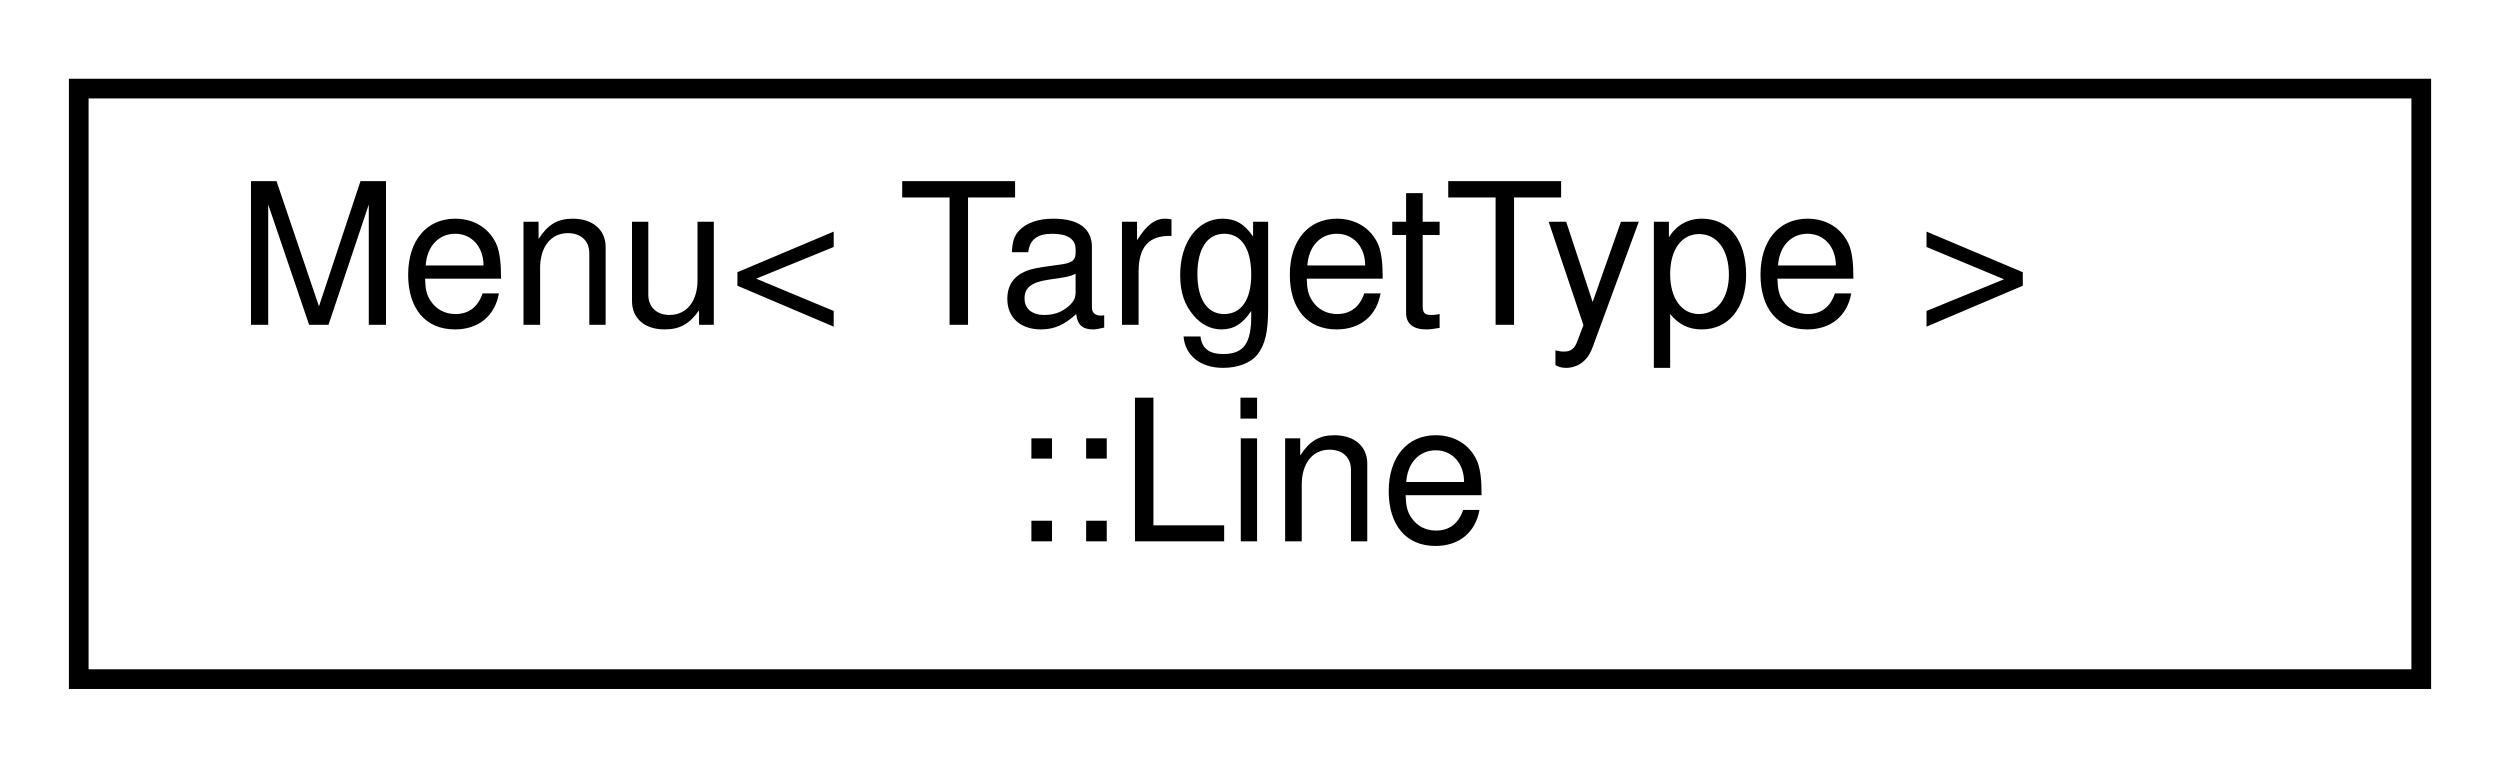
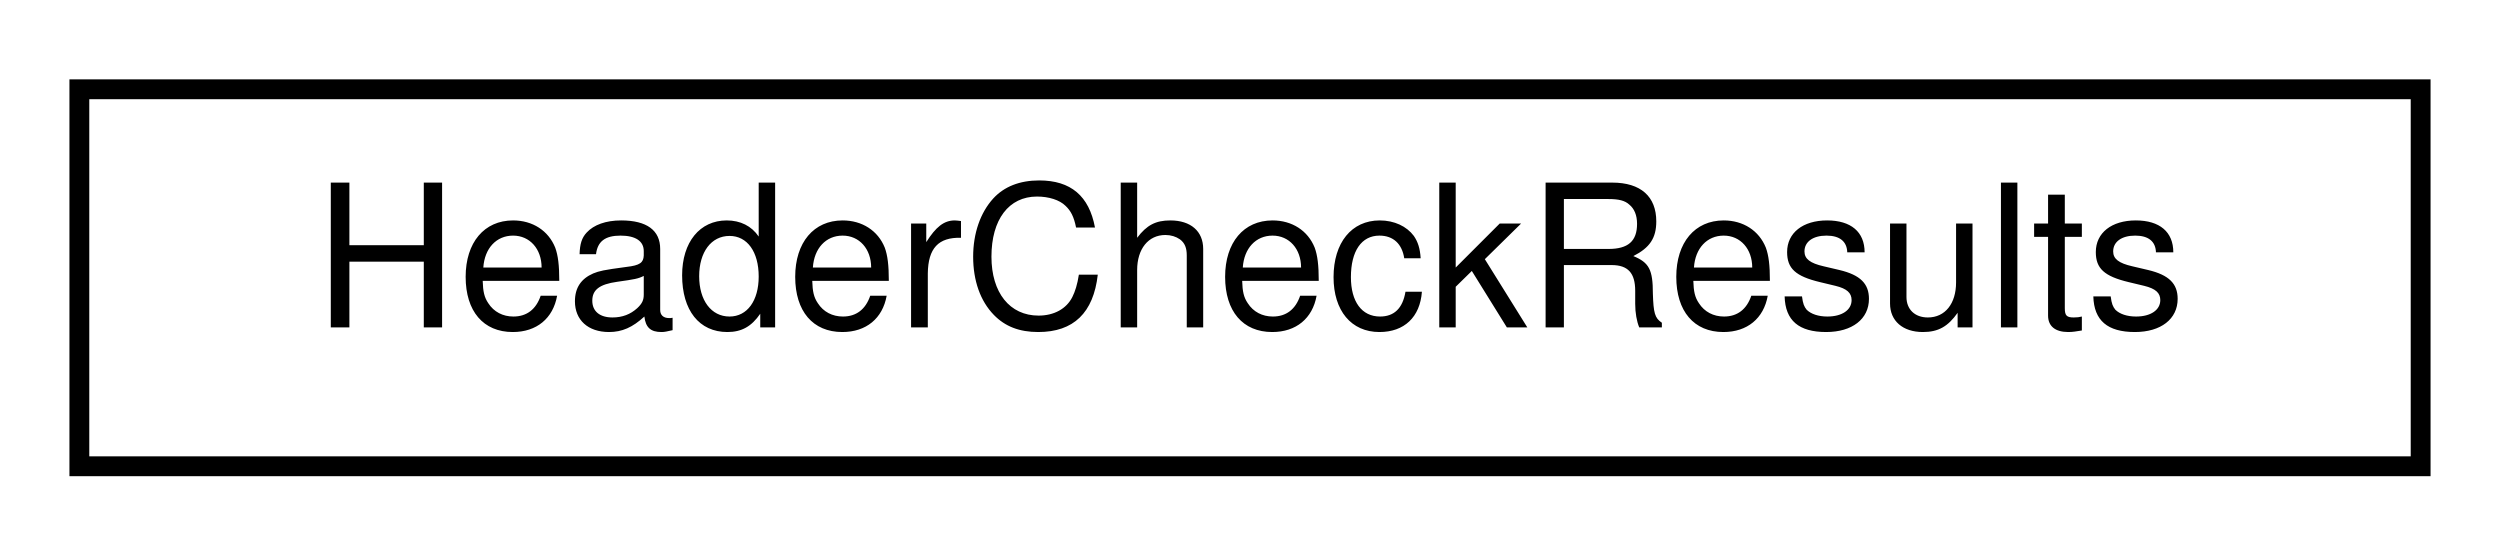
- <svg xmlns="http://www.w3.org/2000/svg" xmlns:xlink="http://www.w3.org/1999/xlink" width="127pt" height="39pt" viewBox="0.00 0.00 127.00 39.00">
-   <g id="graph0" class="graph" transform="scale(1 1) rotate(0) translate(4 35)">
+ <svg xmlns="http://www.w3.org/2000/svg" xmlns:xlink="http://www.w3.org/1999/xlink" width="126pt" height="28pt" viewBox="0.00 0.00 126.00 28.00">
+   <g id="graph0" class="graph" transform="scale(1 1) rotate(0) translate(4 24)">
    <g id="node1" class="node">
      <g id="a_node1">
-         <a xlink:href="classMenu_1_1Line.html" target="_top" xlink:title="A command in the menu.">
-           <polygon fill="none" stroke="black" points="0,-0.5 0,-30.5 119,-30.5 119,-0.5 0,-0.5" />
-           <text text-anchor="start" x="8" y="-18.5" font-family="Helvetica,sans-Serif" font-size="10.00">Menu&lt; TargetType &gt;</text>
-           <text text-anchor="middle" x="59.5" y="-7.5" font-family="Helvetica,sans-Serif" font-size="10.00">::Line</text>
+         <a xlink:href="structHeaderCheckResults.html" target="_top" xlink:title=" ">
+           <polygon fill="none" stroke="black" points="0,-0.5 0,-19.5 118,-19.5 118,-0.5 0,-0.5" />
+           <text text-anchor="middle" x="59" y="-7.5" font-family="Helvetica,sans-Serif" font-size="10.00">HeaderCheckResults</text>
        </a>
      </g>
    </g>
  </g>
</svg>
